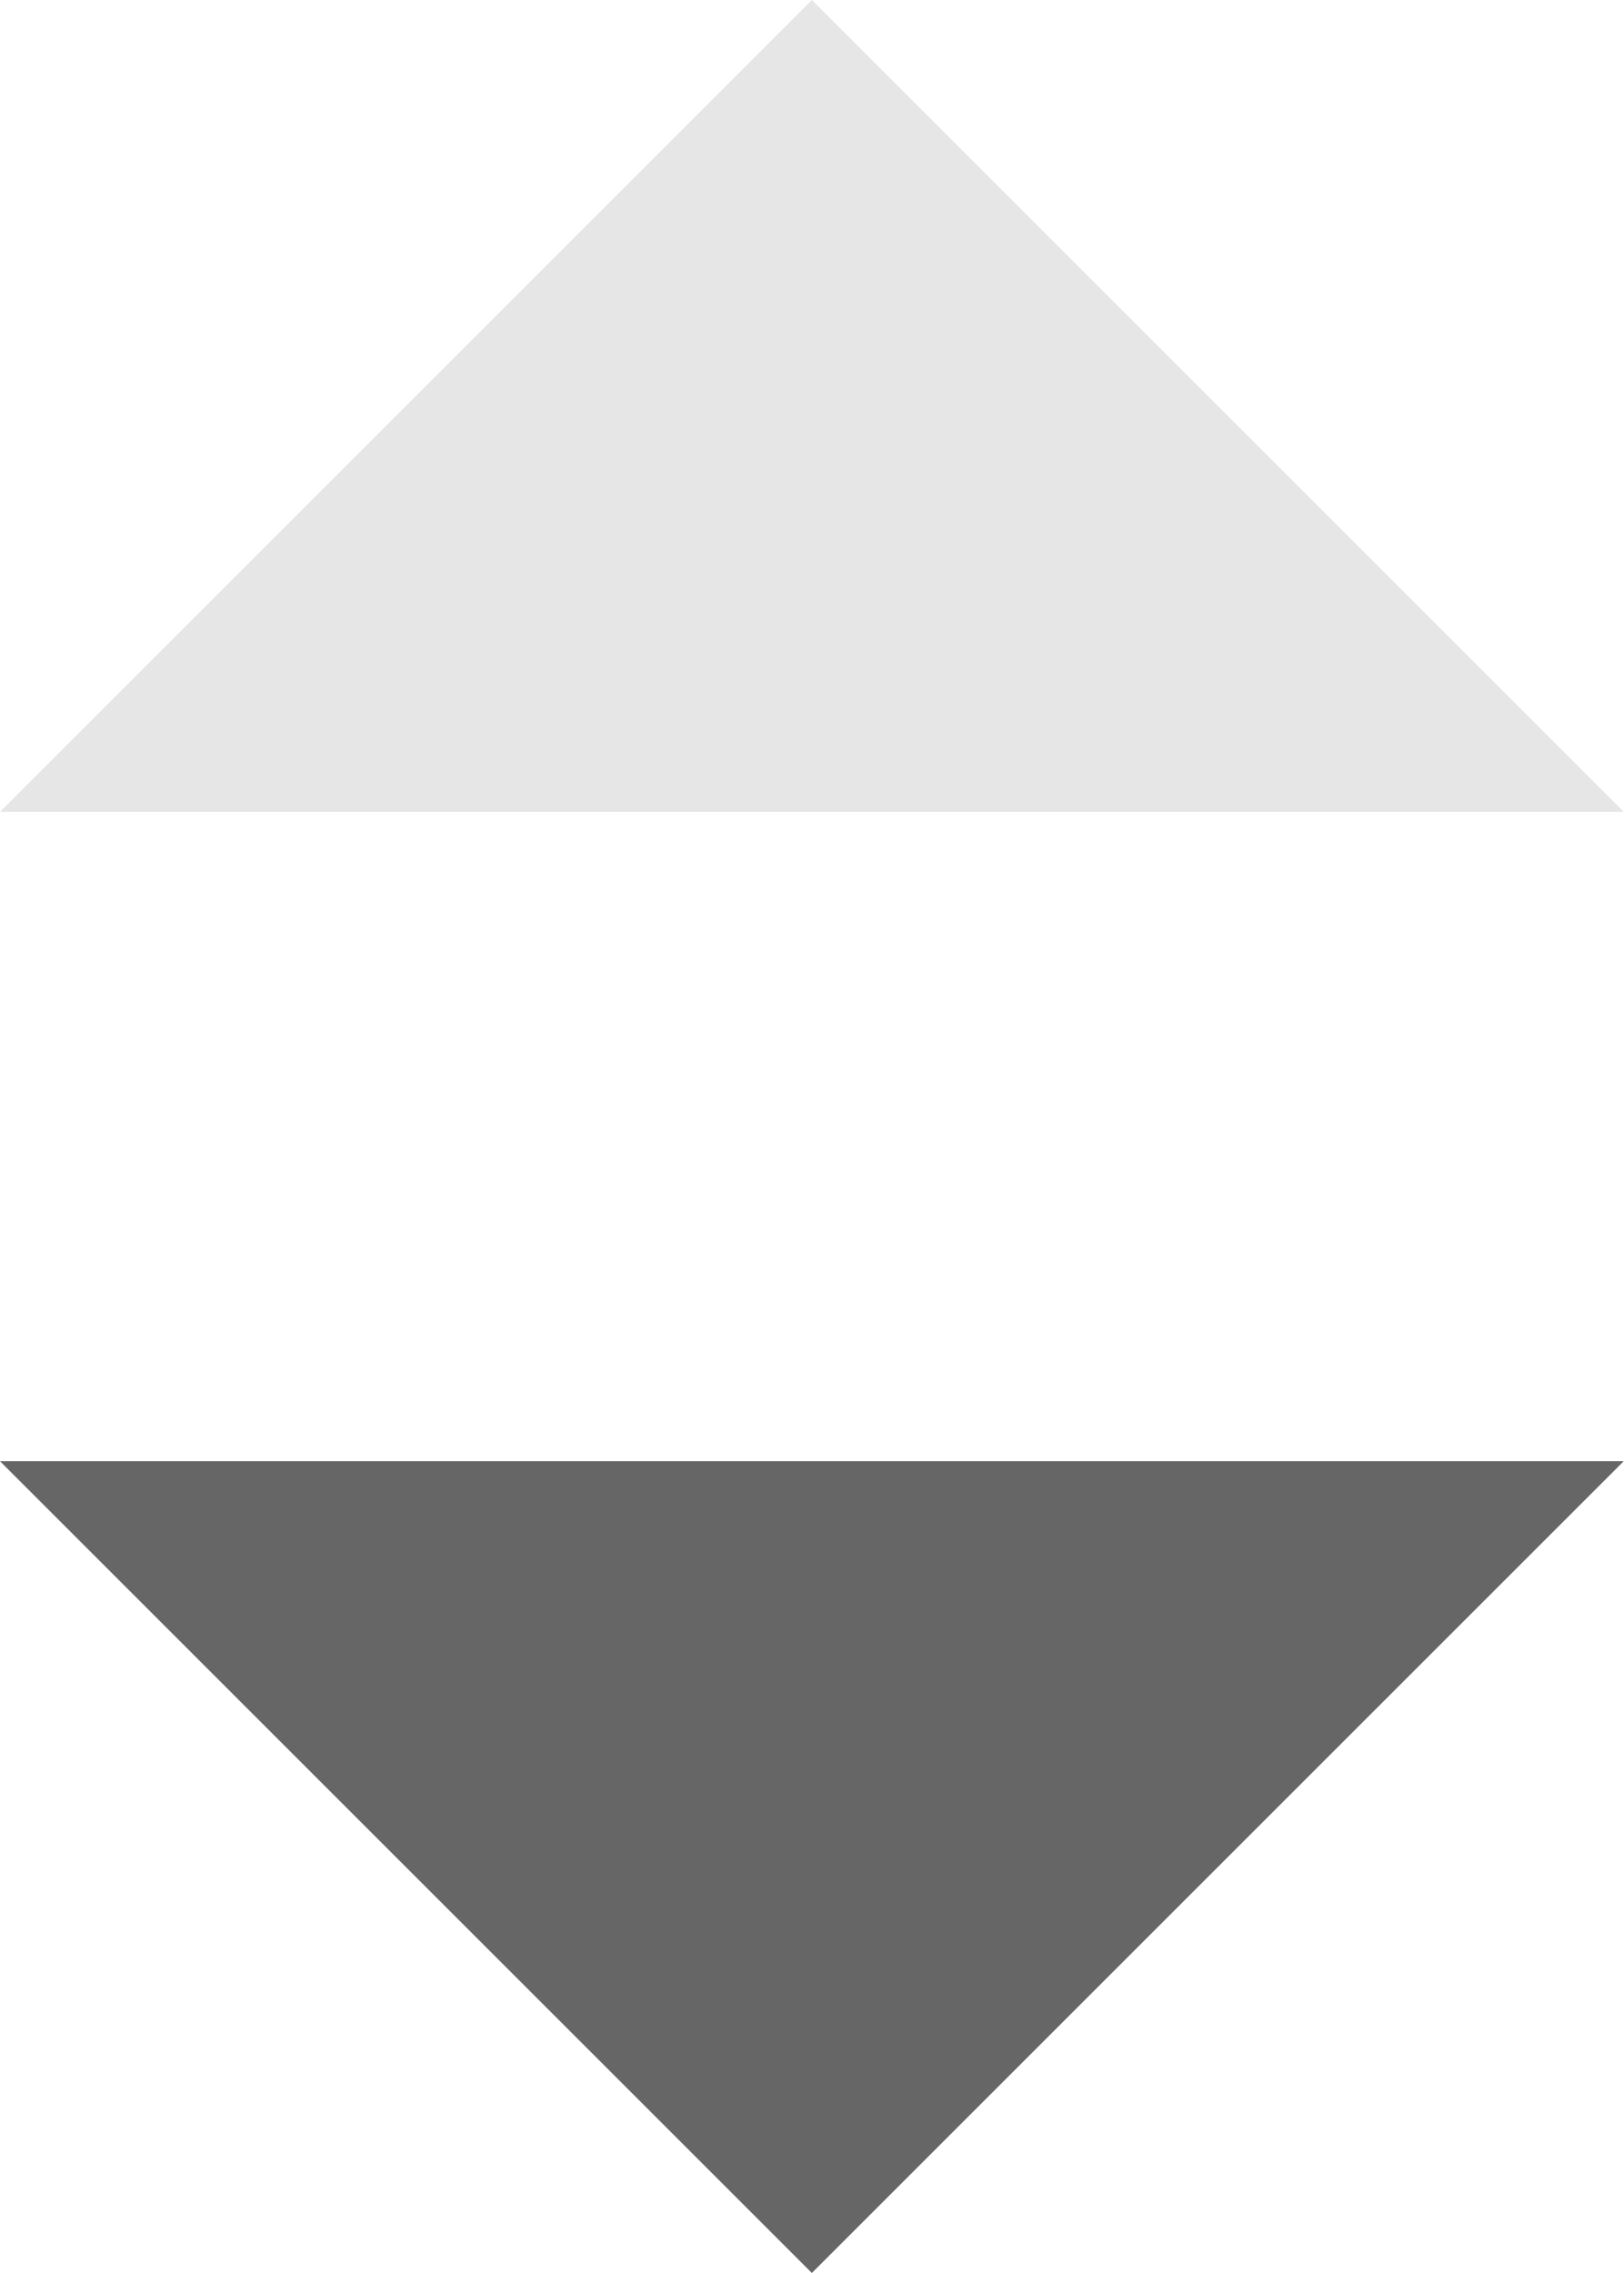
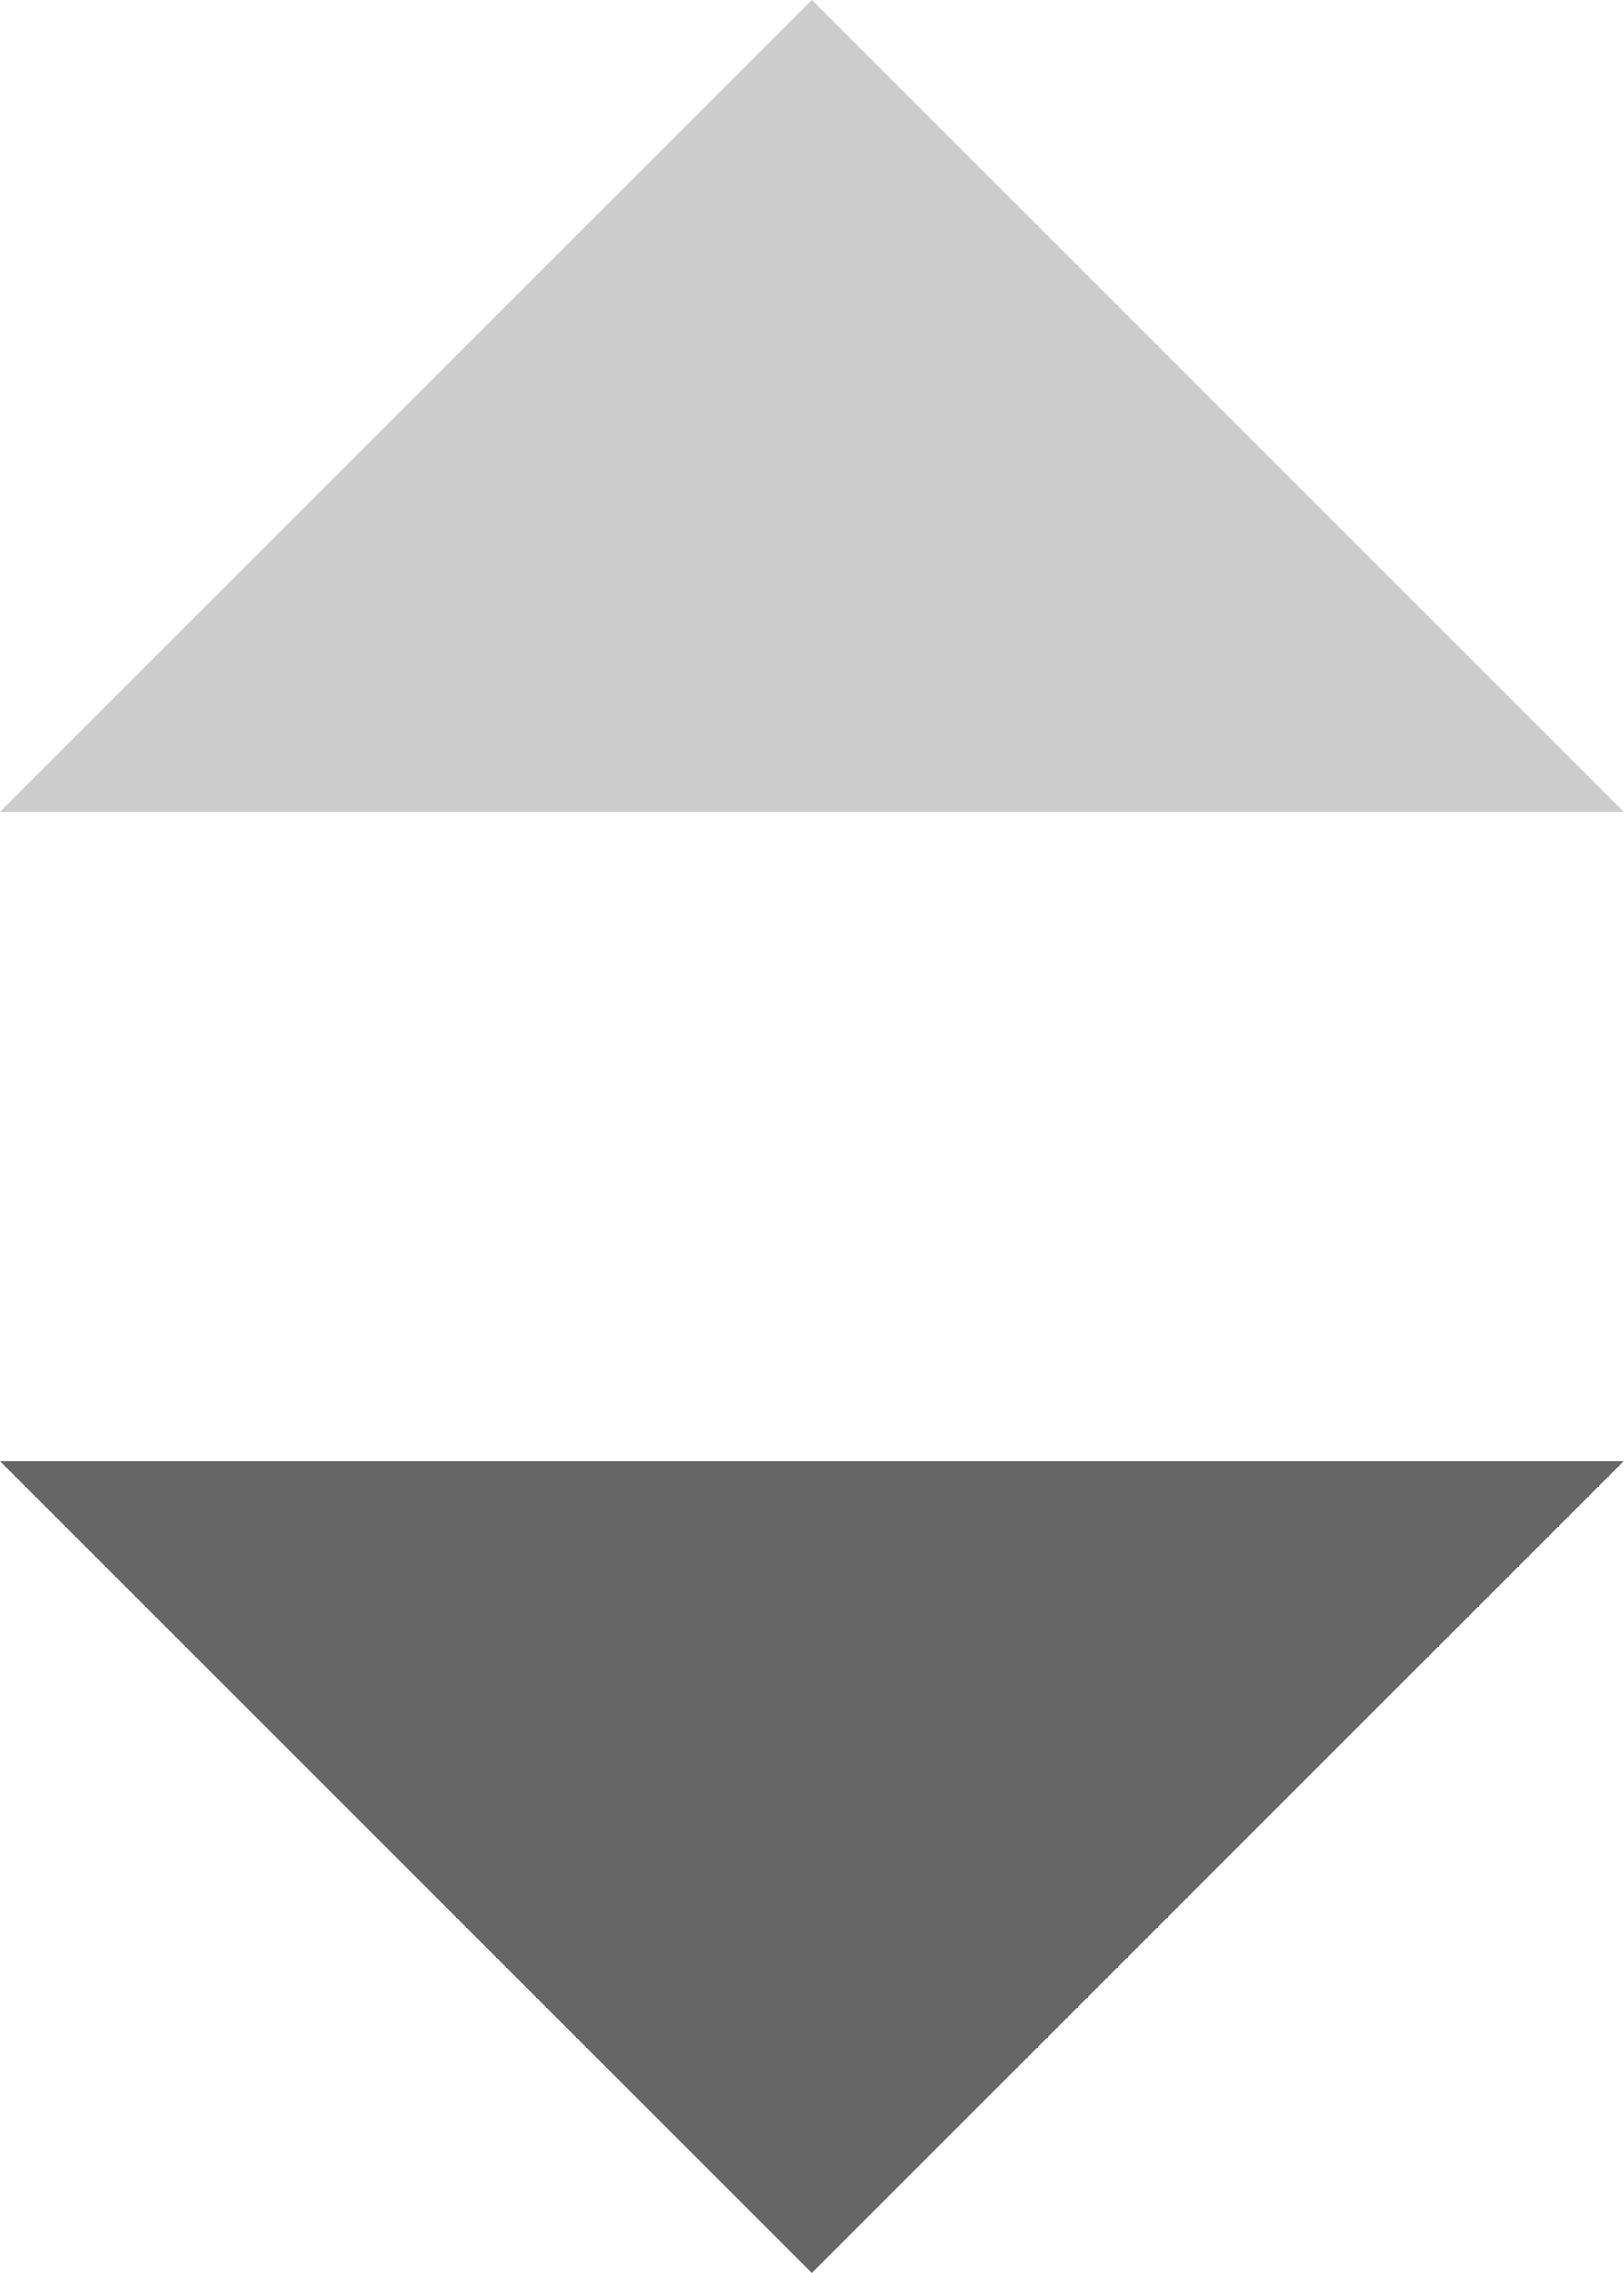
<svg xmlns="http://www.w3.org/2000/svg" width="10" height="14" viewBox="0 0 10 14">
  <g id="sort_down" transform="translate(-316 -313.912)">
    <path id="Path_72" d="M5,0l5,5H0Z" transform="translate(326 327.912) rotate(180)" fill="#666" />
-     <path id="Path_74" d="M5,5l5-5H0Z" transform="translate(326 318.912) rotate(180)" fill="#e6e6e6" />
+     <path id="Path_74" d="M5,5l5-5H0Z" transform="translate(326 318.912) rotate(180)" fill="#ccc" />
  </g>
</svg>
